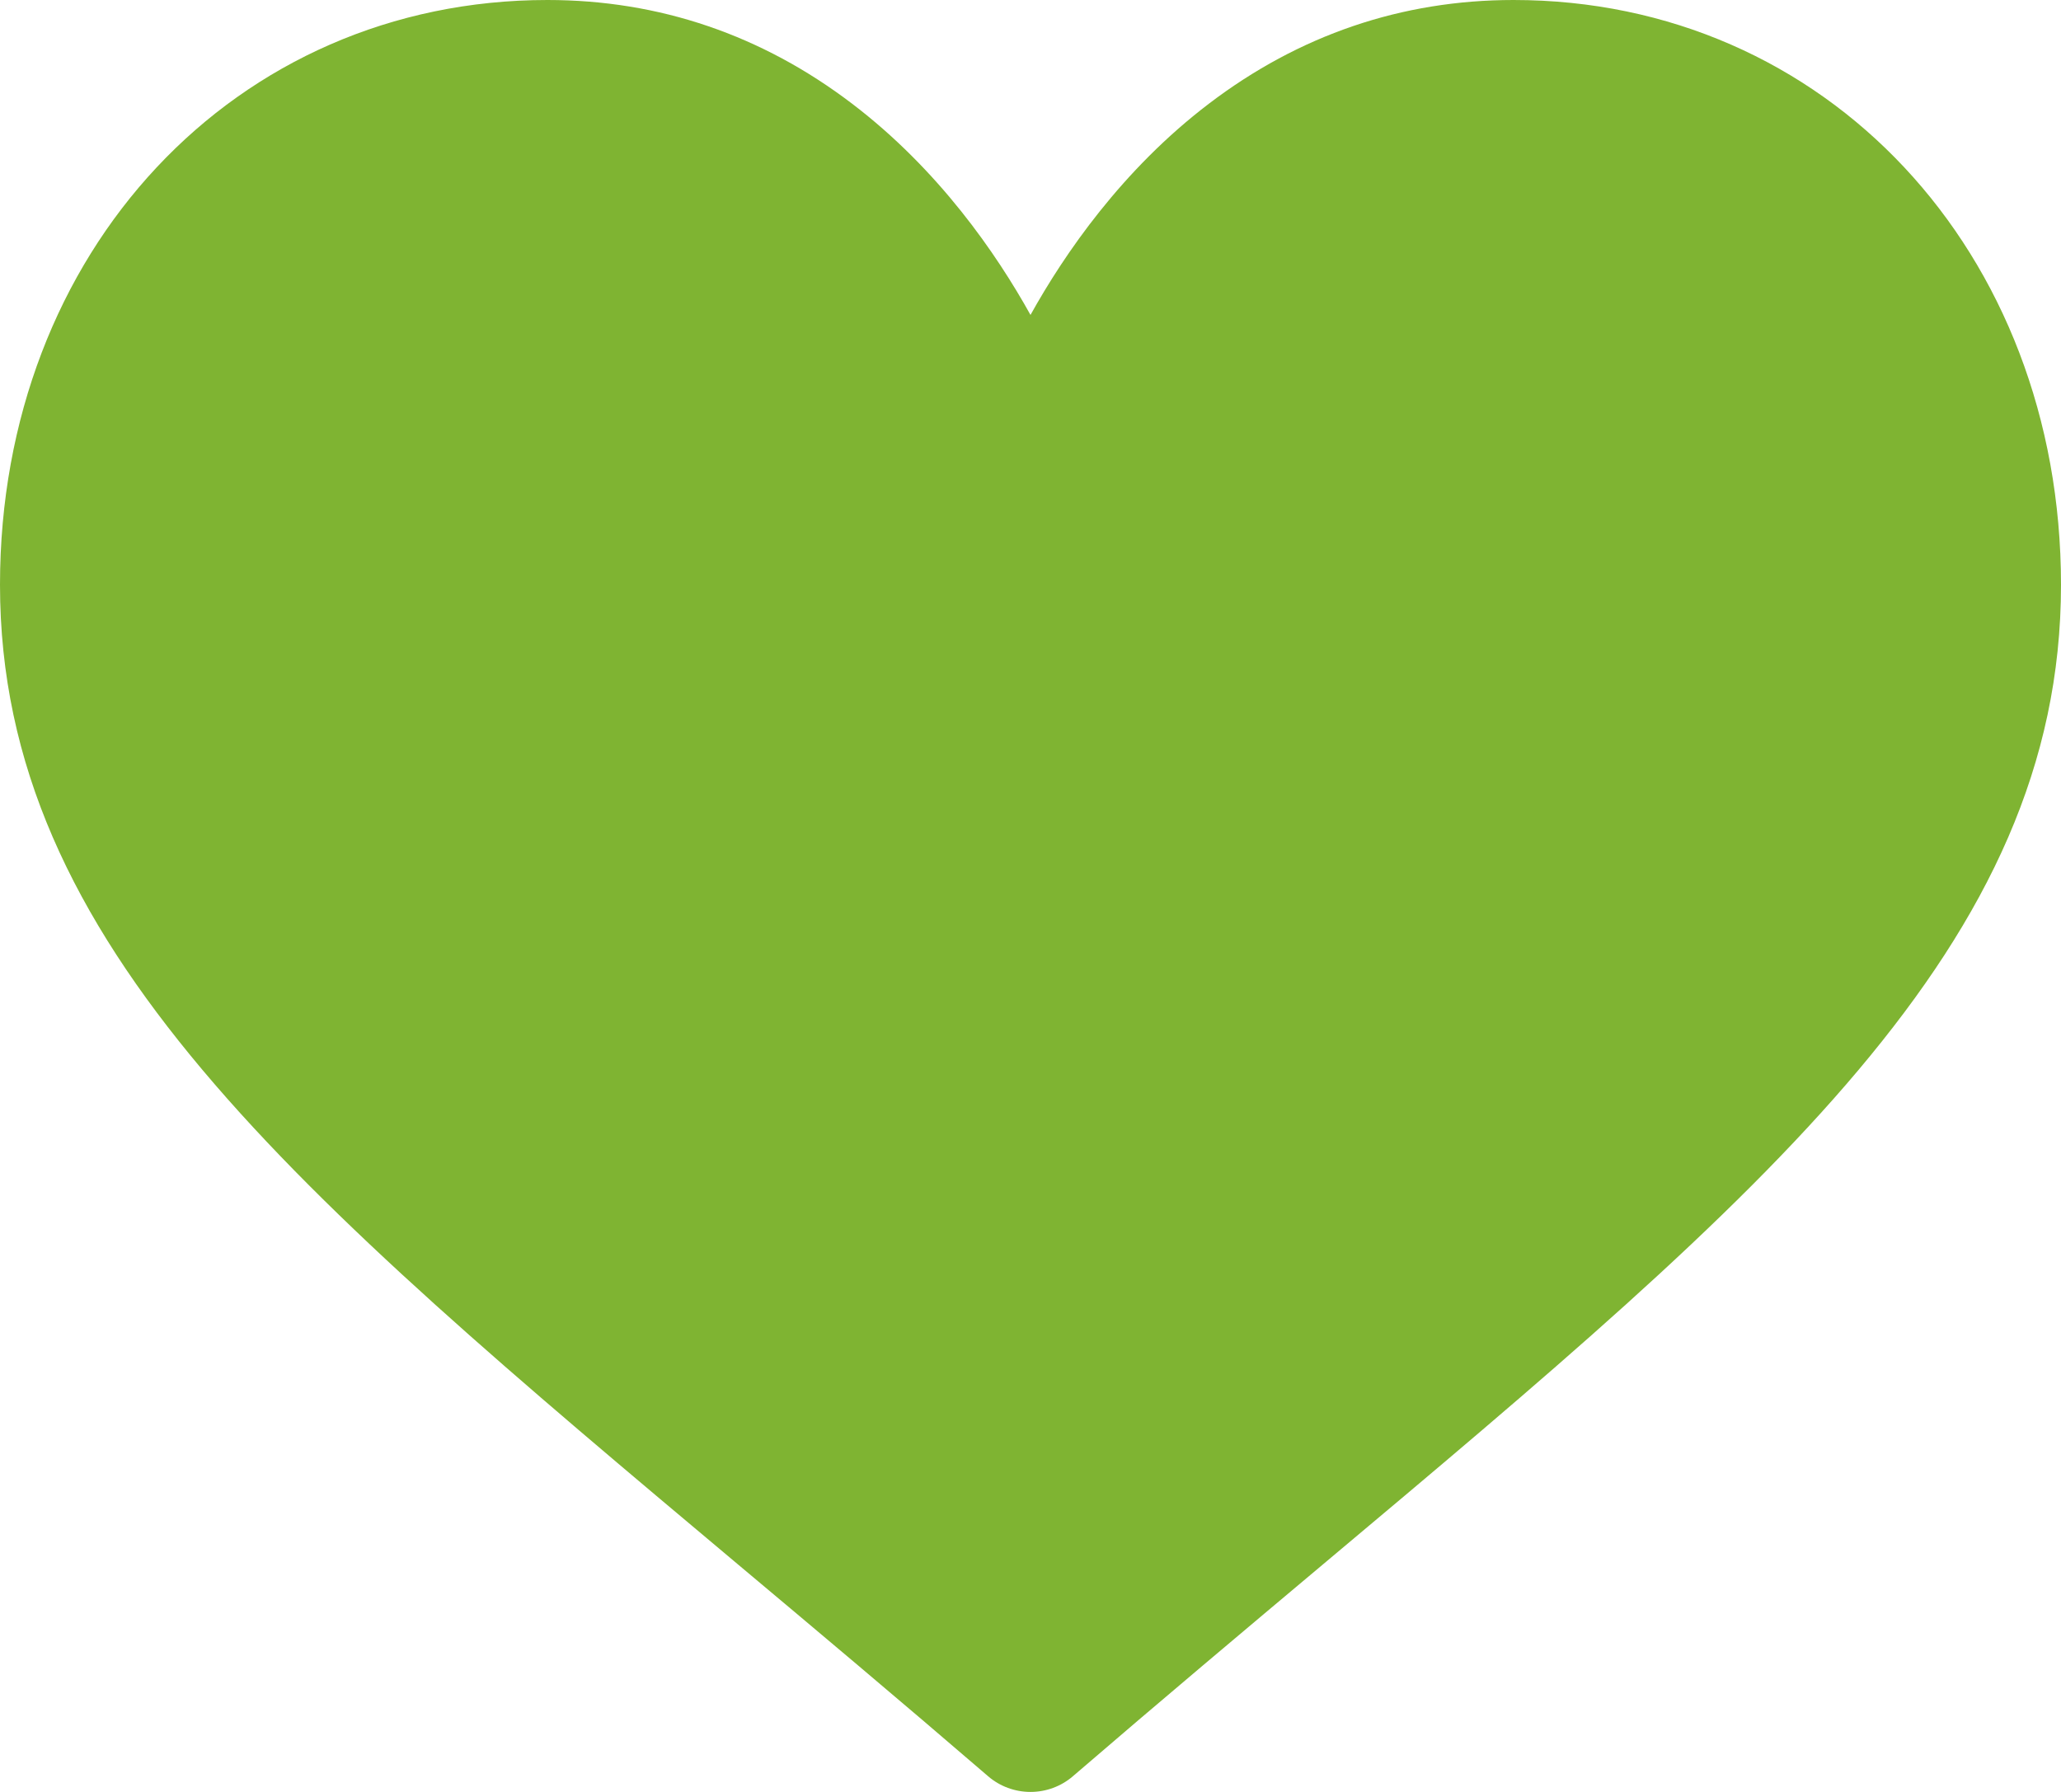
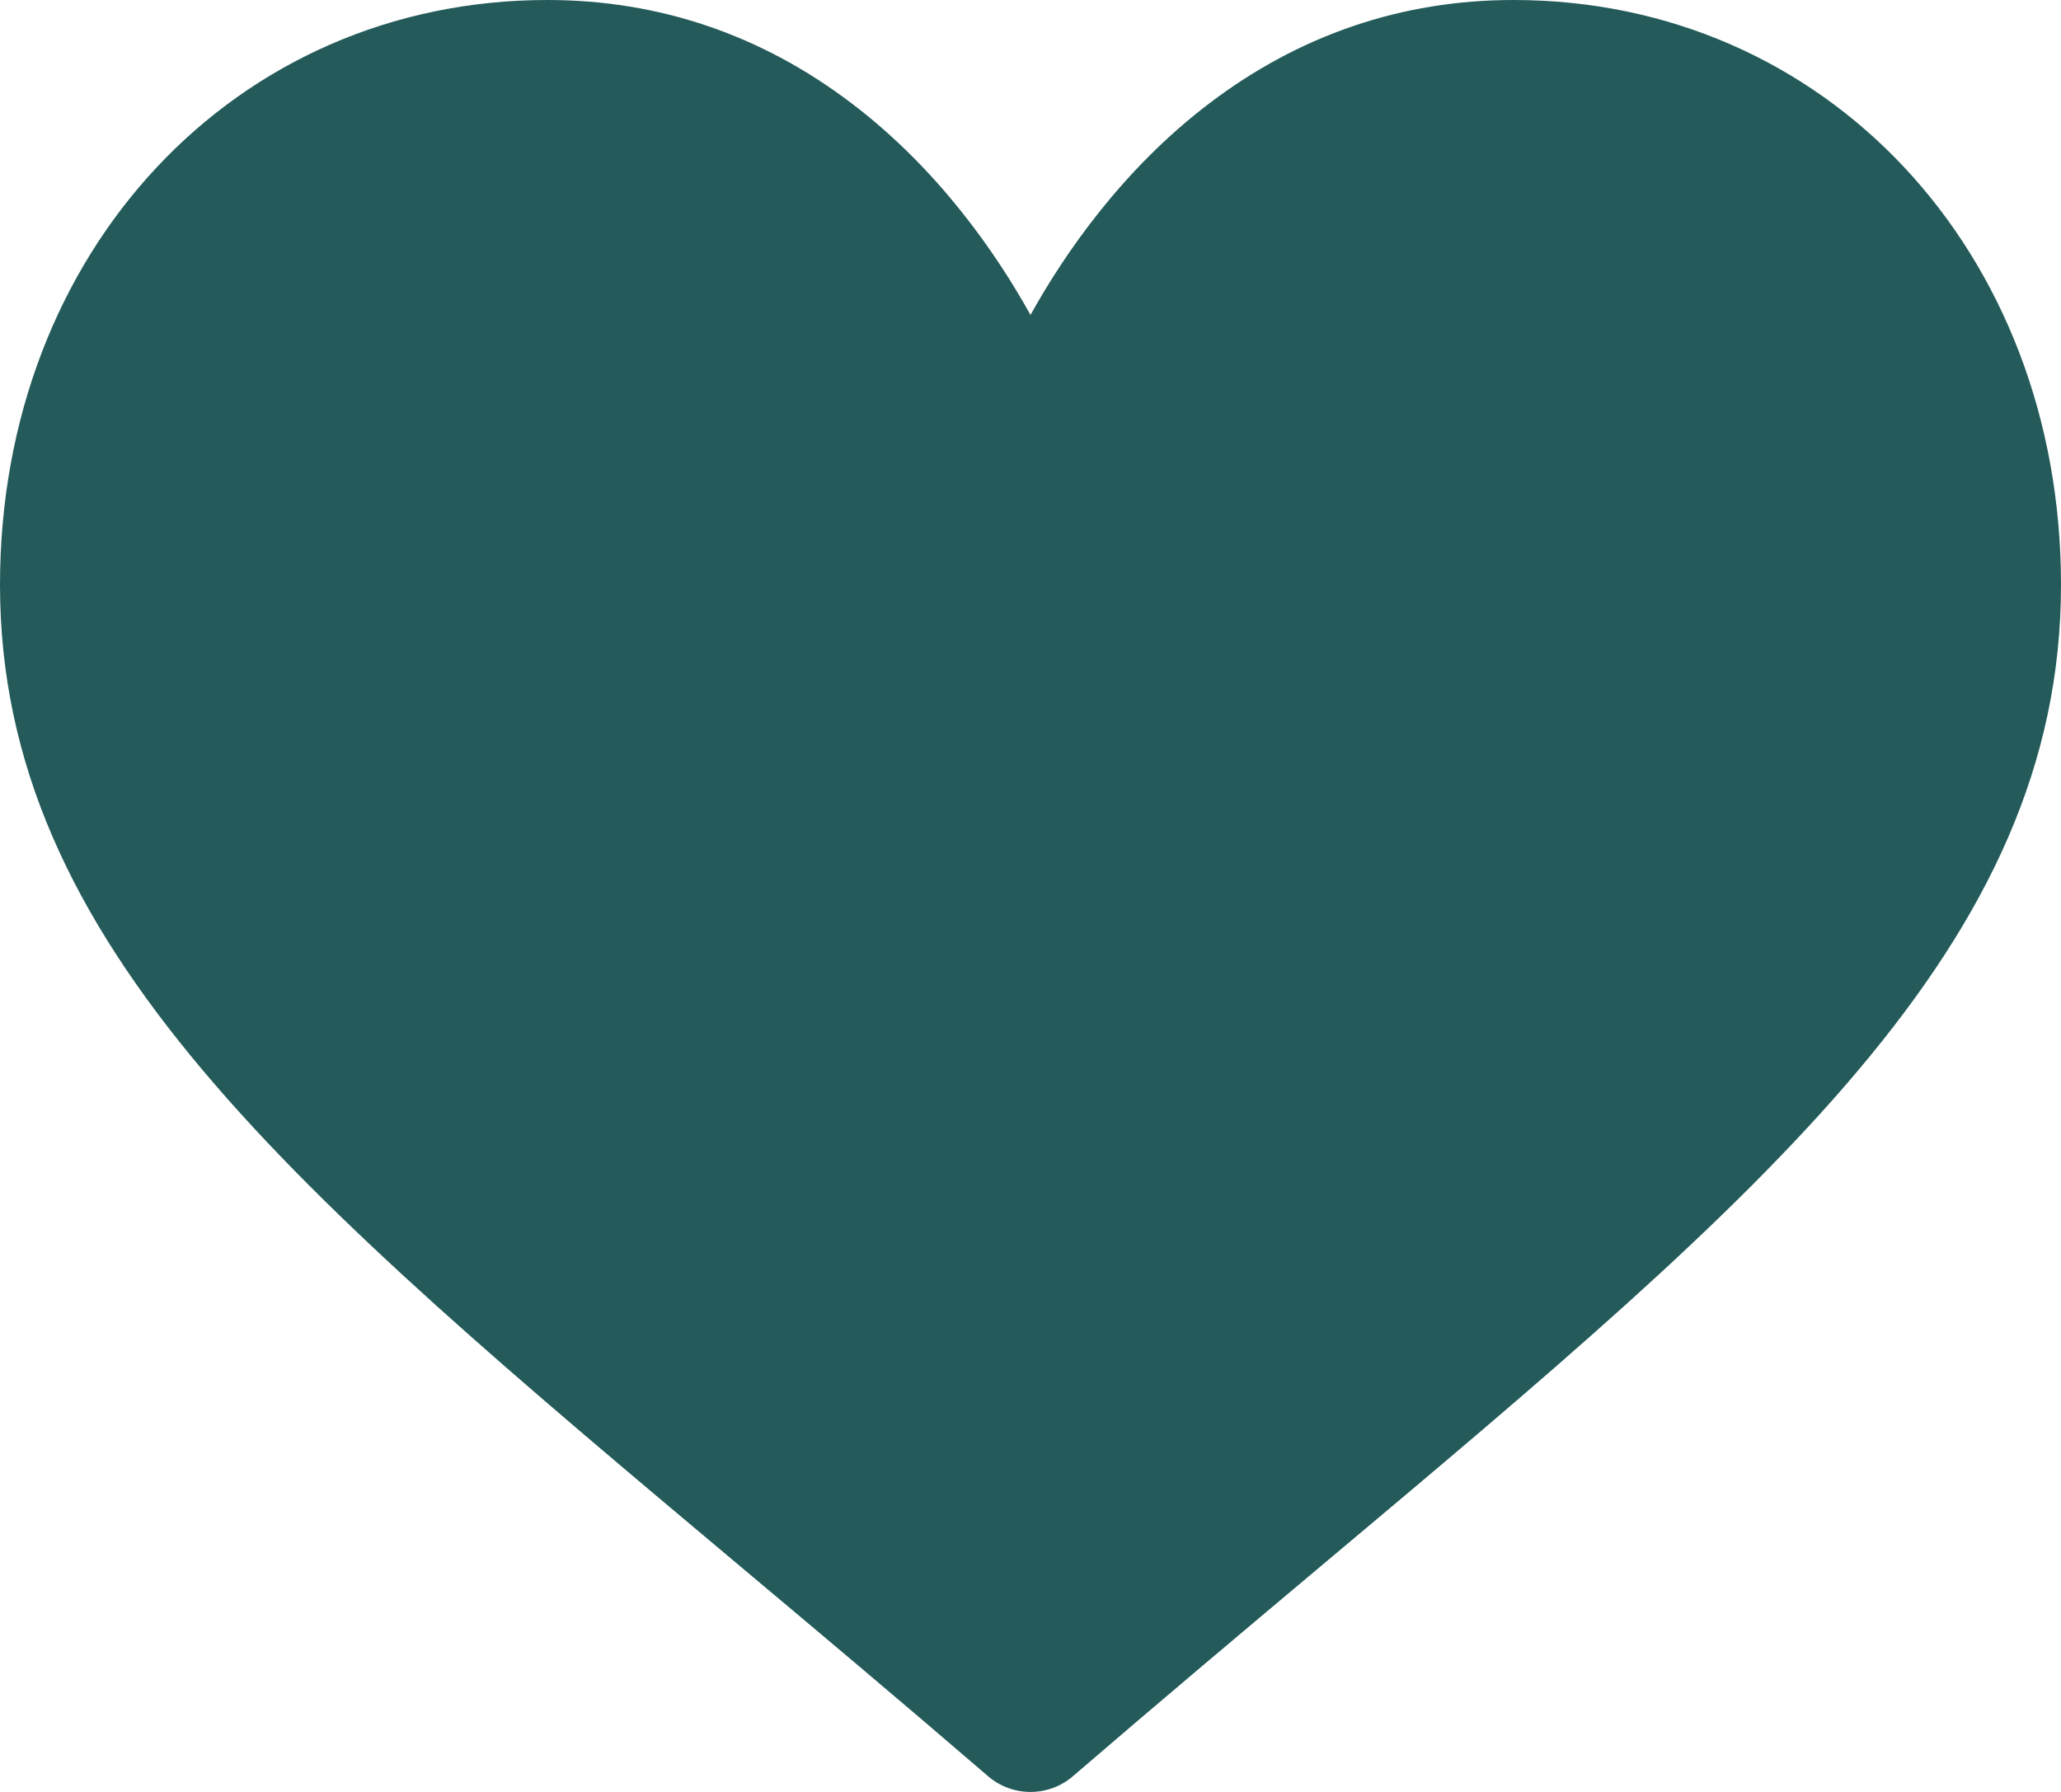
<svg xmlns="http://www.w3.org/2000/svg" width="23" height="20" viewBox="0 0 23 20" fill="none">
-   <path d="M16.891 0C15.643 0 14.498 0.39 13.49 1.158C12.523 1.894 11.879 2.833 11.5 3.515C11.121 2.833 10.477 1.894 9.51 1.158C8.502 0.39 7.357 0 6.109 0C2.626 0 0 2.806 0 6.527C0 10.547 3.277 13.298 8.237 17.462C9.08 18.169 10.034 18.97 11.027 19.825C11.158 19.938 11.326 20 11.5 20C11.674 20 11.842 19.938 11.973 19.825C12.966 18.97 13.92 18.169 14.763 17.461C19.723 13.298 23 10.547 23 6.527C23 2.806 20.373 0 16.891 0Z" fill="#7FB432" />
+   <path d="M16.891 0C15.643 0 14.498 0.39 13.49 1.158C12.523 1.894 11.879 2.833 11.5 3.515C11.121 2.833 10.477 1.894 9.51 1.158C8.502 0.39 7.357 0 6.109 0C2.626 0 0 2.806 0 6.527C0 10.547 3.277 13.298 8.237 17.462C9.08 18.169 10.034 18.97 11.027 19.825C11.158 19.938 11.326 20 11.5 20C11.674 20 11.842 19.938 11.973 19.825C12.966 18.97 13.92 18.169 14.763 17.461C19.723 13.298 23 10.547 23 6.527C23 2.806 20.373 0 16.891 0Z" fill="#245A5A" />
</svg>
